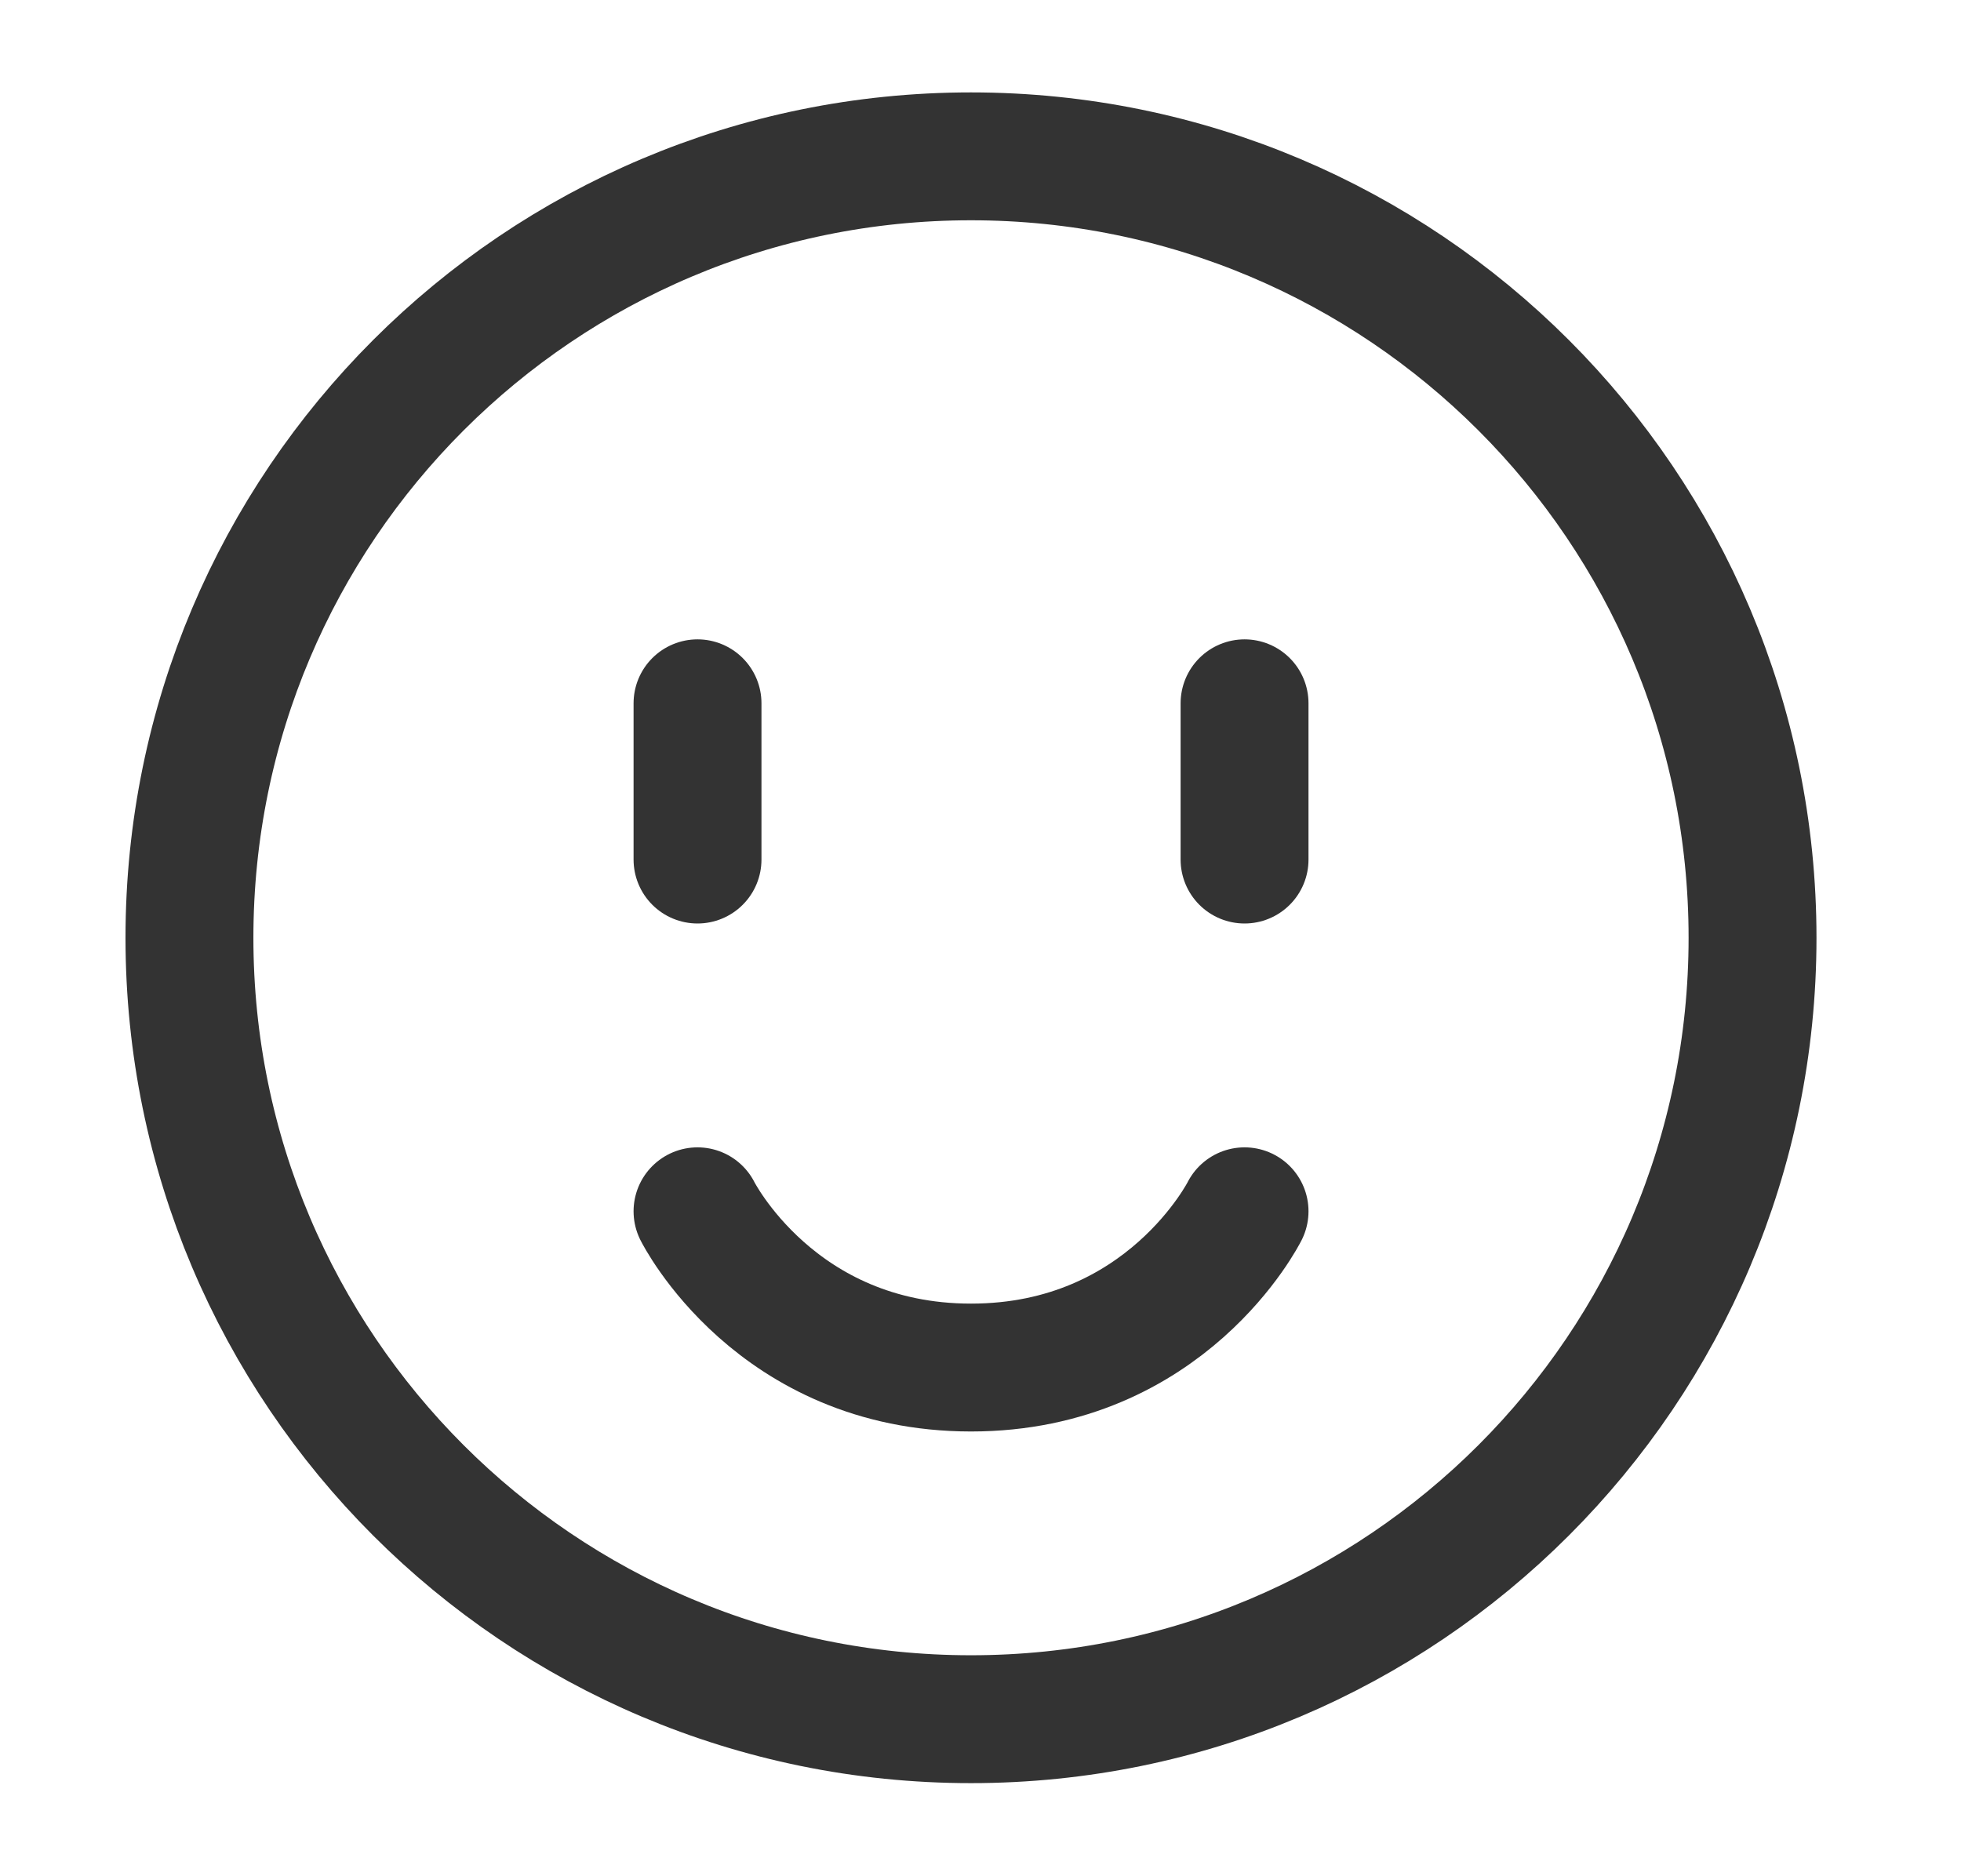
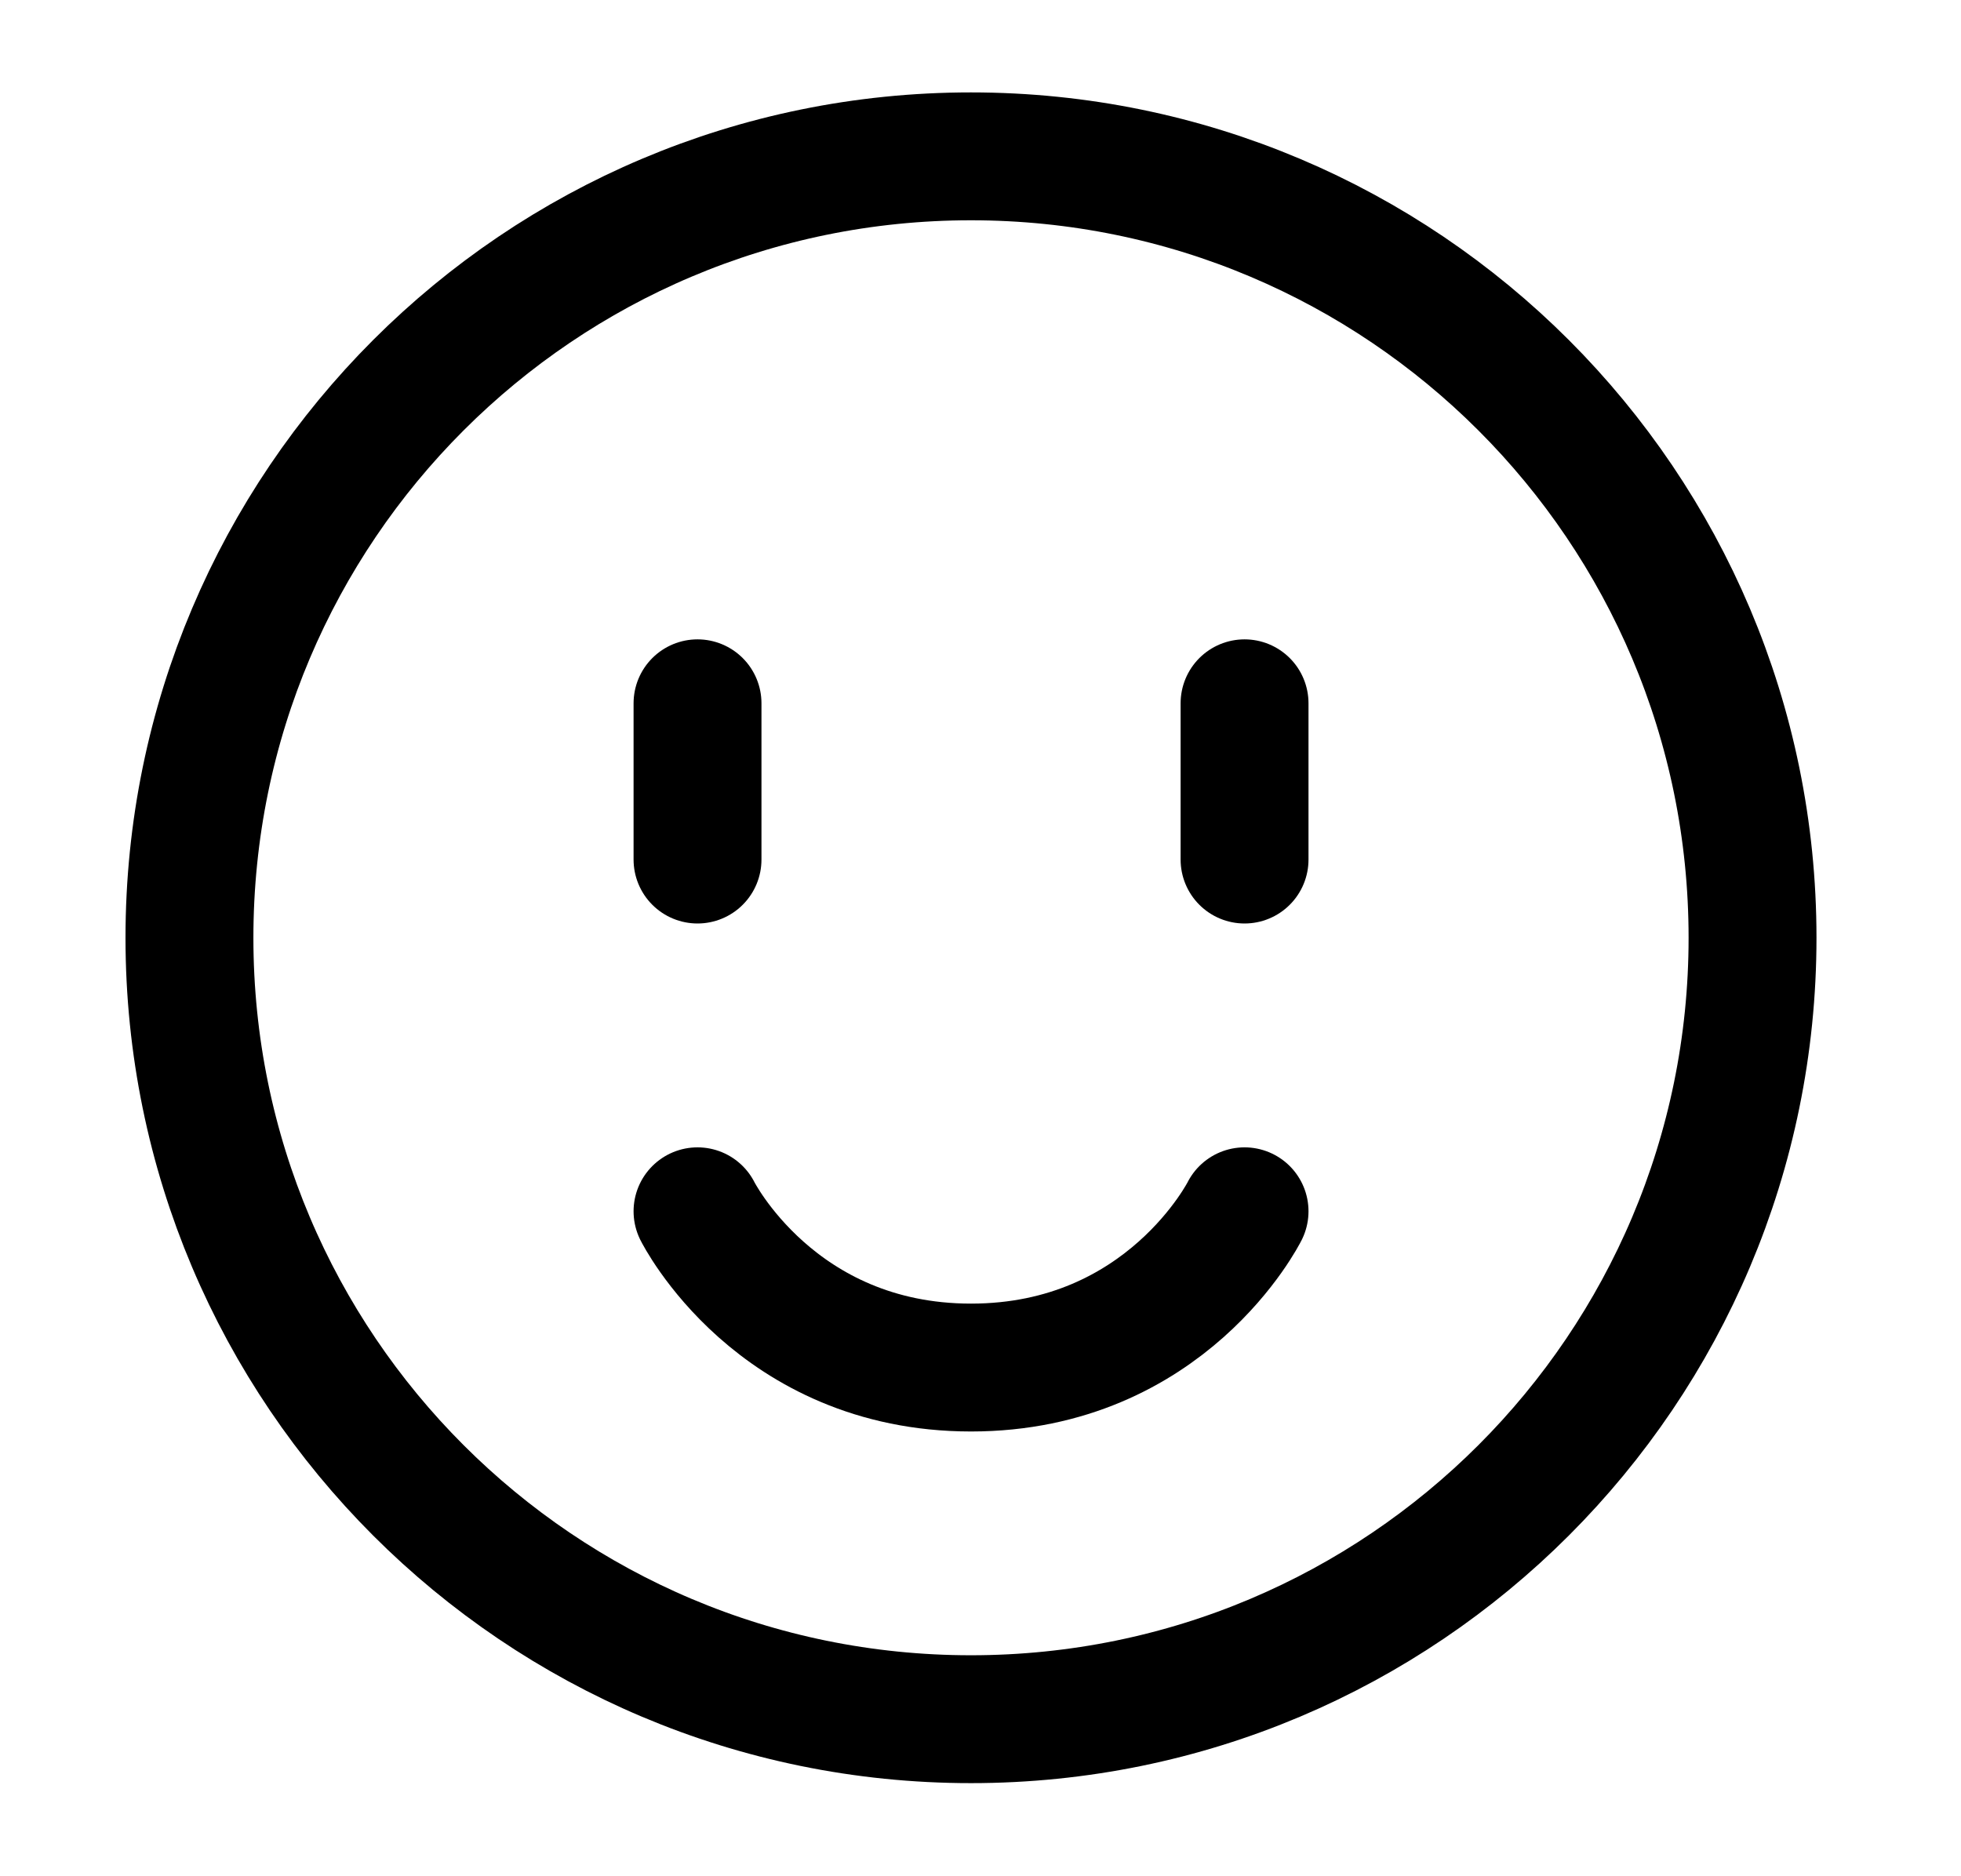
<svg xmlns="http://www.w3.org/2000/svg" width="23" height="22" viewBox="0 0 23 22" fill="none">
  <g id="chat_ico_tool_emoji">
-     <path id="Vector" d="M11.388 20.167C16.451 20.167 20.555 16.063 20.555 11.001C20.555 5.938 16.451 1.834 11.388 1.834C6.326 1.834 2.222 5.938 2.222 11.001C2.222 16.063 6.326 20.167 11.388 20.167Z" stroke="#333333" stroke-width="1.5" stroke-linejoin="round" />
-     <path id="Vector_2" d="M14.597 14.209C14.597 14.209 13.681 16.042 11.389 16.042C9.097 16.042 8.181 14.209 8.181 14.209" stroke="#333333" stroke-width="1.5" stroke-linecap="round" stroke-linejoin="round" />
-     <path id="Vector_3" d="M14.597 8.25V10.083" stroke="#333333" stroke-width="1.5" stroke-linecap="round" stroke-linejoin="round" />
-     <path id="Vector_4" d="M8.181 8.25V10.083" stroke="#333333" stroke-width="1.5" stroke-linecap="round" stroke-linejoin="round" />
+     <path id="Vector" d="M11.388 20.167C16.451 20.167 20.555 16.063 20.555 11.001C20.555 5.938 16.451 1.834 11.388 1.834C6.326 1.834 2.222 5.938 2.222 11.001C2.222 16.063 6.326 20.167 11.388 20.167Z" stroke="currentColor" stroke-width="1.5" stroke-linejoin="round" />
+     <path id="Vector_2" d="M14.597 14.209C14.597 14.209 13.681 16.042 11.389 16.042C9.097 16.042 8.181 14.209 8.181 14.209" stroke="currentColor" stroke-width="1.5" stroke-linecap="round" stroke-linejoin="round" />
+     <path id="Vector_3" d="M14.597 8.25V10.083" stroke="currentColor" stroke-width="1.5" stroke-linecap="round" stroke-linejoin="round" />
+     <path id="Vector_4" d="M8.181 8.25V10.083" stroke="currentColor" stroke-width="1.5" stroke-linecap="round" stroke-linejoin="round" />
  </g>
</svg>
